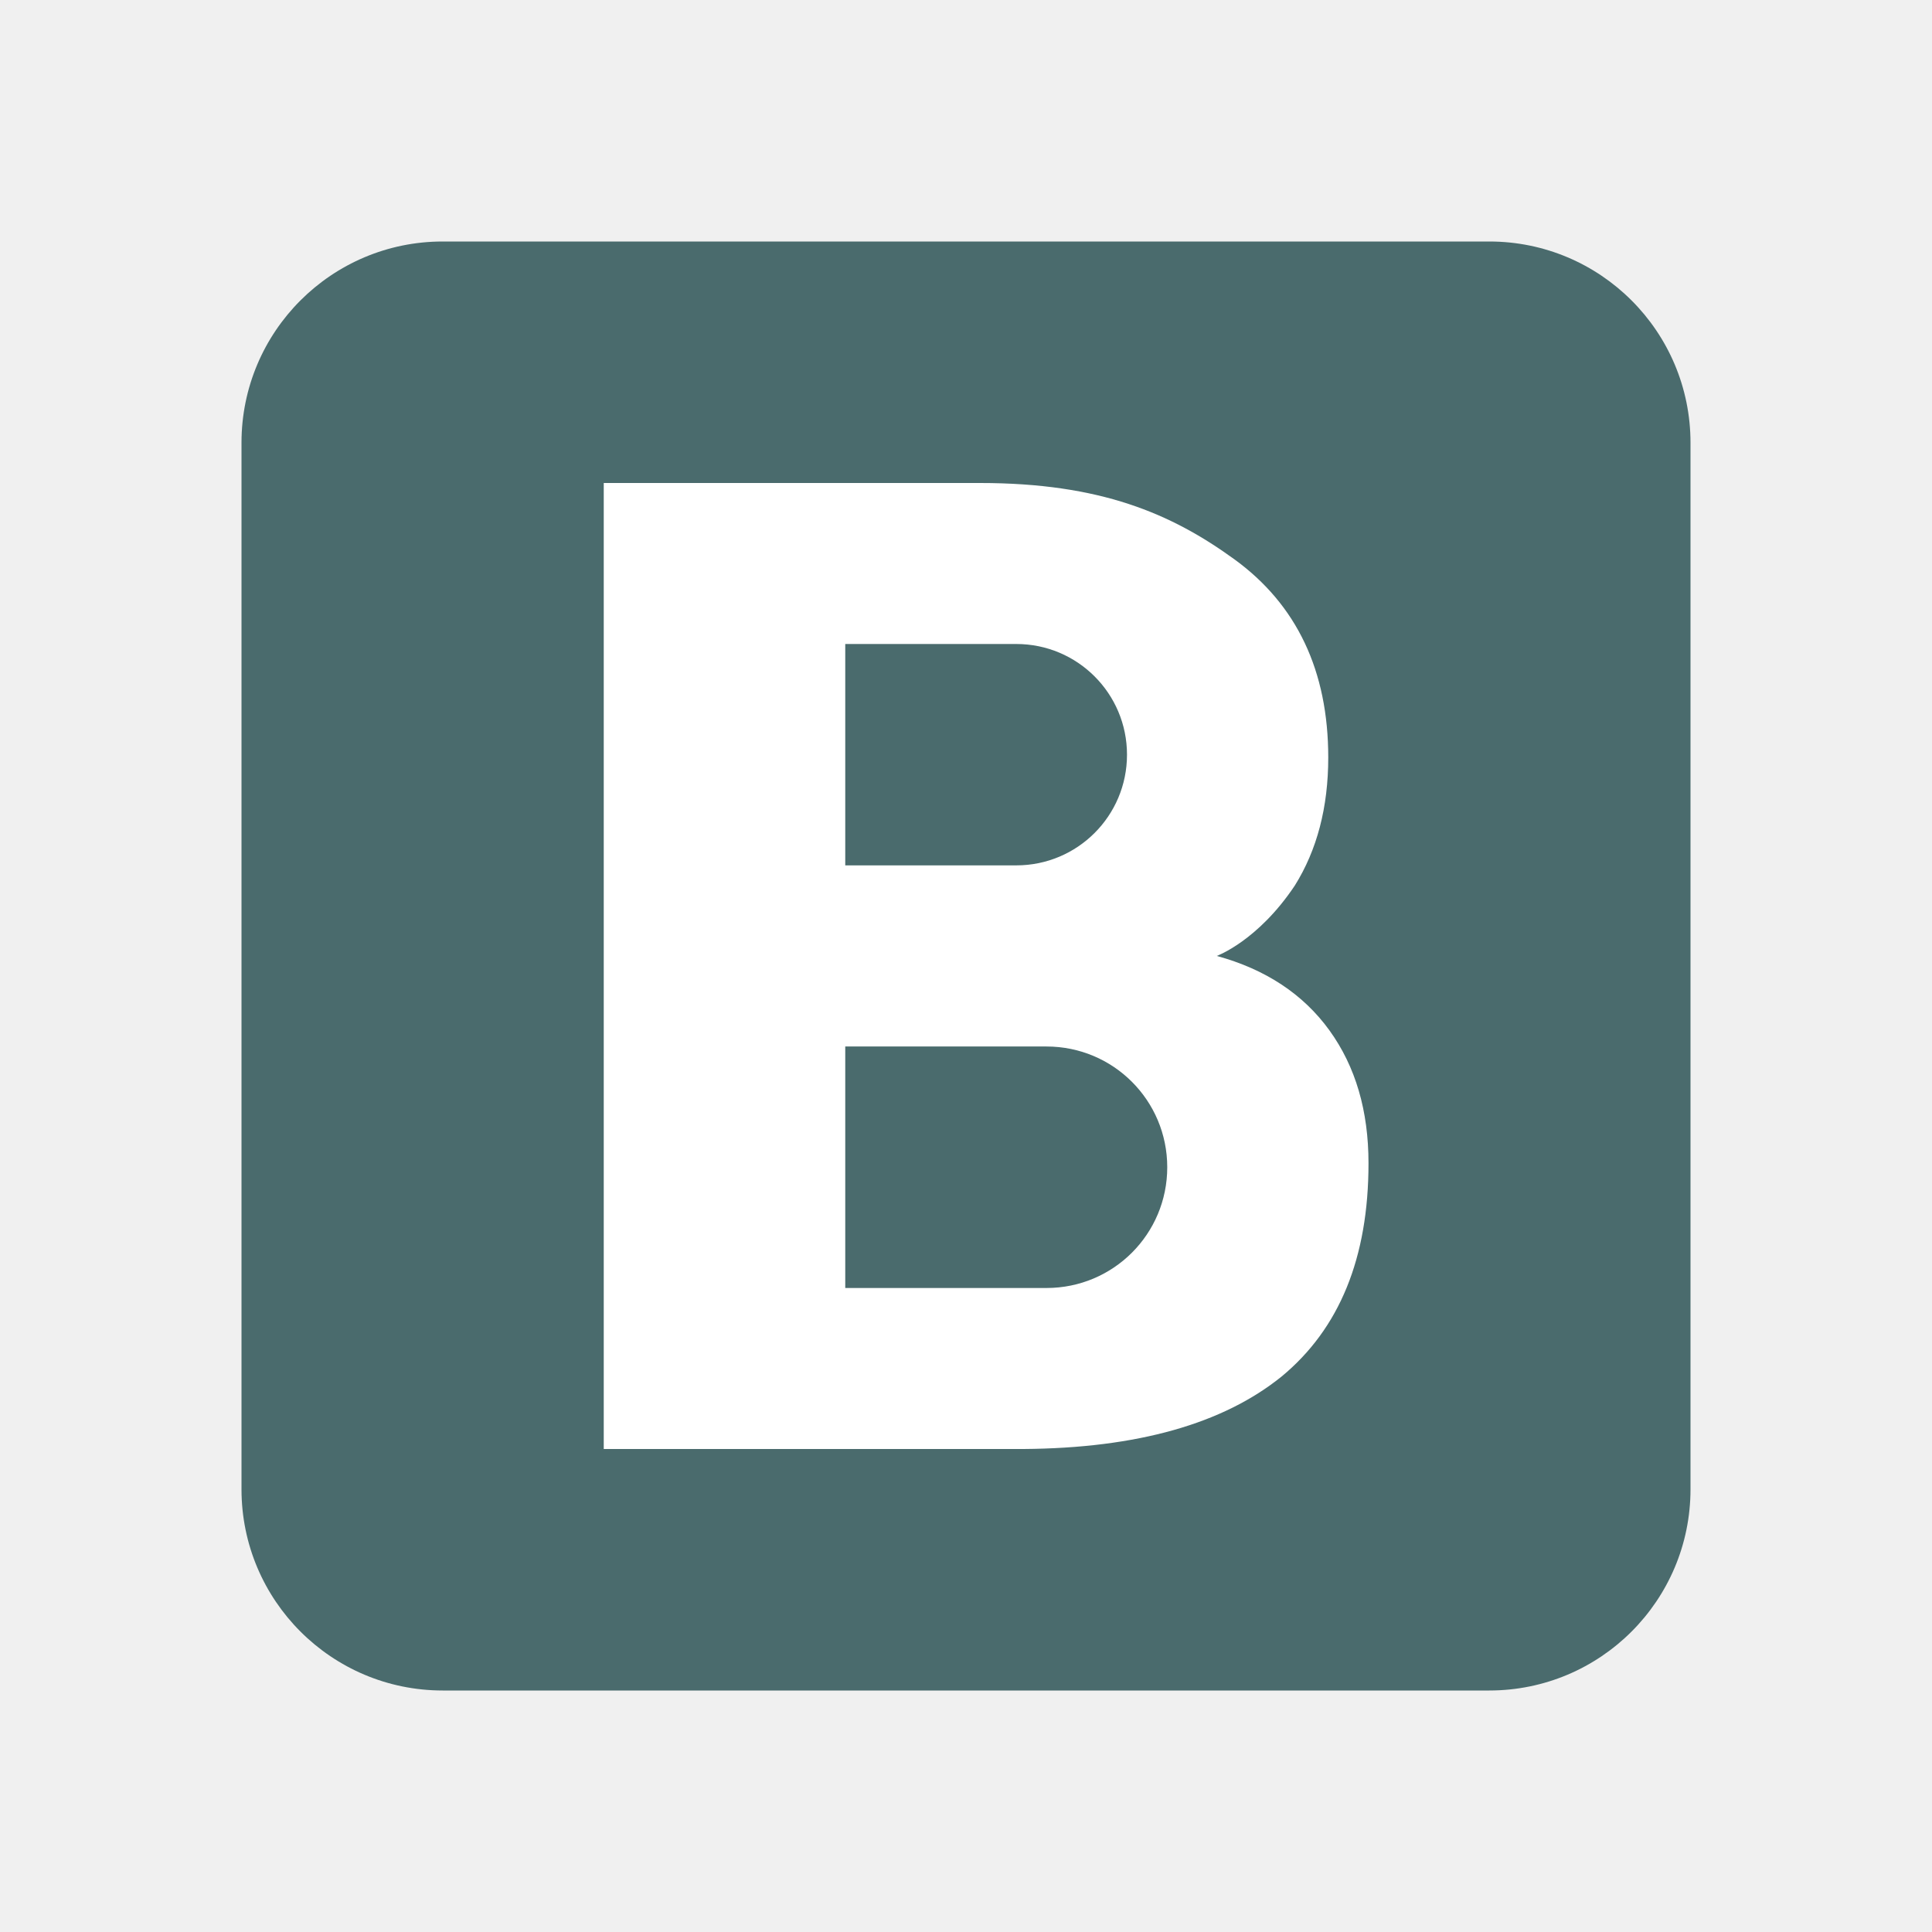
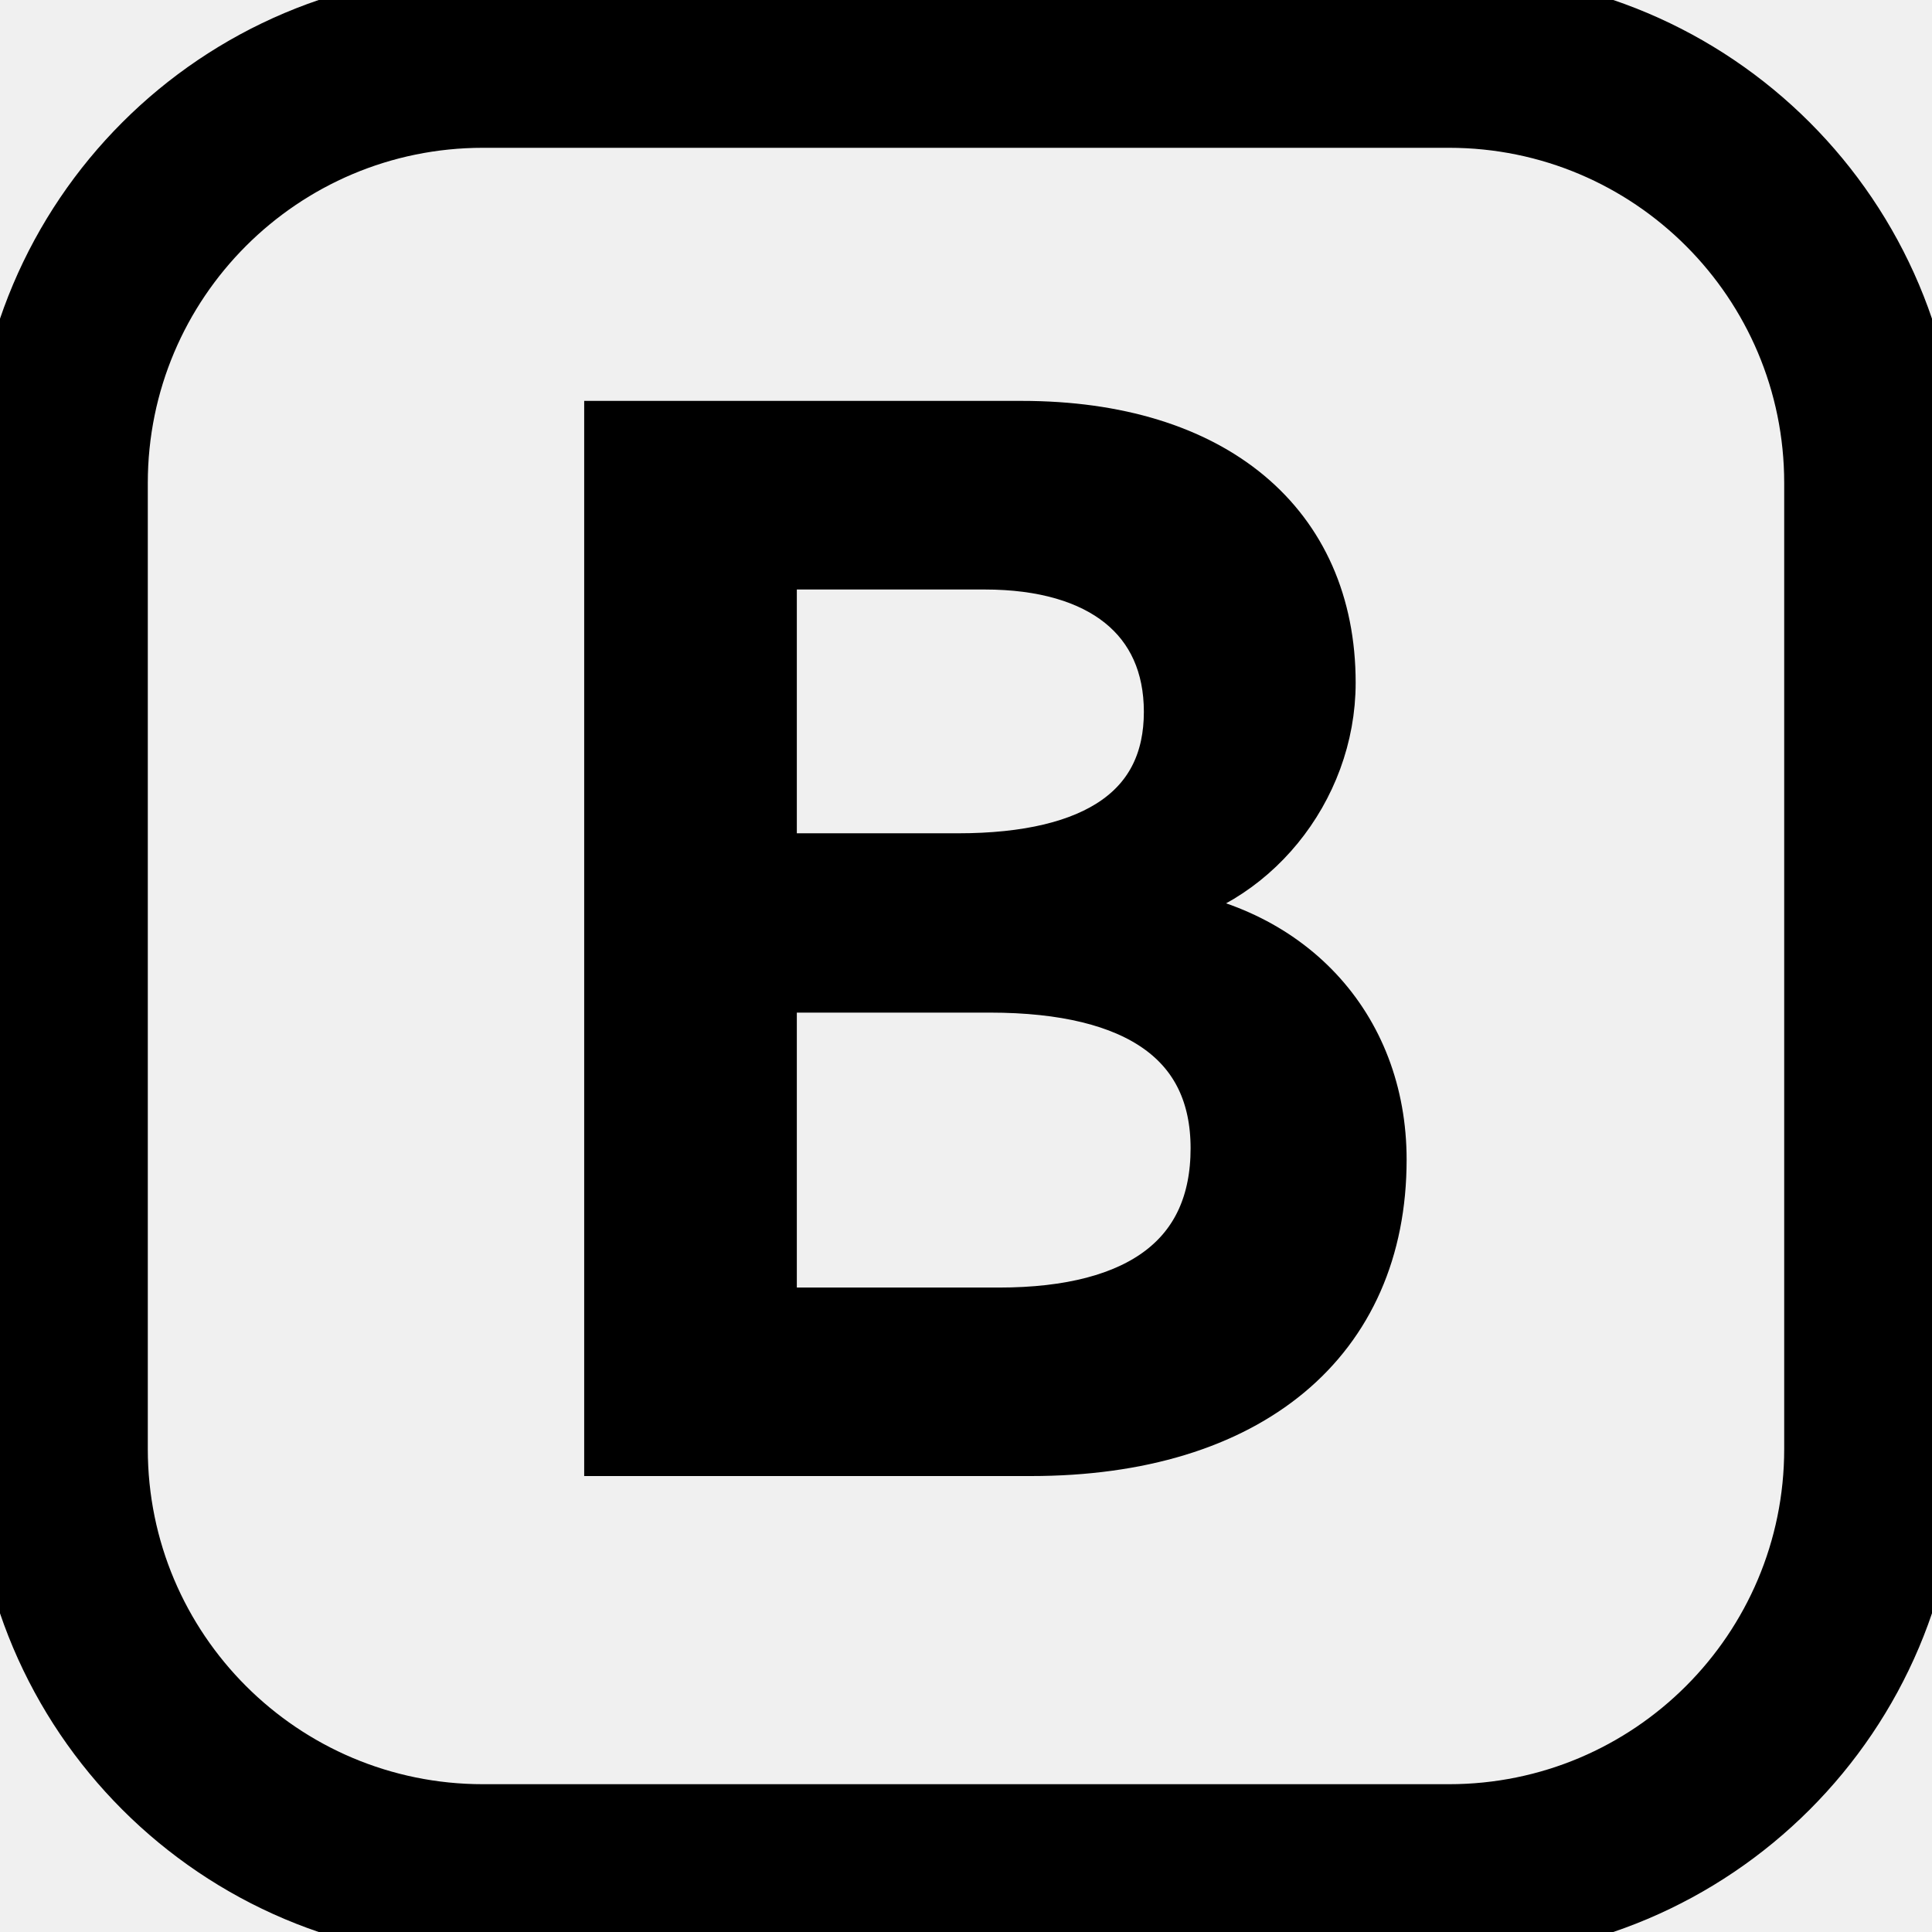
- <svg xmlns="http://www.w3.org/2000/svg" x="0px" y="0px" width="48" height="48" viewBox="0,0,256,256" style="fill:#000000;">
-   <g fill="none" fill-rule="nonzero" stroke="none" stroke-width="1" stroke-linecap="butt" stroke-linejoin="miter" stroke-miterlimit="10" stroke-dasharray="" stroke-dashoffset="0" font-family="none" font-weight="none" font-size="none" text-anchor="none" style="mix-blend-mode: normal">
-     <g transform="scale(5.33333,5.33333)">
-       <path d="M42,37c0,2.762 -2.238,5 -5,5h-26c-2.761,0 -5,-2.238 -5,-5v-26c0,-2.762 2.239,-5 5,-5h26c2.762,0 5,2.238 5,5z" fill="#4a6b6d" />
-       <path d="M33.03,25.6c-0.65,-0.9 -1.59,-1.52 -2.8,-1.85c0,0 1.02,-0.37 1.94,-1.75c0.55,-0.88 0.83,-1.94 0.83,-3.18c0,-2.15 -0.78,-3.8 -2.34,-4.93c-1.56,-1.13 -3.32,-1.89 -6.31,-1.89h-9.35v24h10.43c2.83,-0.02 4.96,-0.63 6.41,-1.8c1.44,-1.19 2.16,-2.95 2.16,-5.3c0,-1.3 -0.32,-2.4 -0.97,-3.3zM21,16c0,0 4.17,0 4.25,0c1.52,0 2.75,1.23 2.75,2.75c0,1.52 -1.23,2.75 -2.75,2.75c-0.08,0 -4.25,0 -4.25,0zM26,32h-5v-6h5c1.66,0 3,1.34 3,3c0,1.66 -1.34,3 -3,3z" fill="#ffffff" />
-     </g>
+ <svg xmlns="http://www.w3.org/2000/svg" viewBox="0 0 16.00 16.00" fill="#000000" class="bi bi-bootstrap" stroke="#000000" stroke-width="0.448">
+   <g id="SVGRepo_bgCarrier" stroke-width="0" />
+   <g id="SVGRepo_tracerCarrier" stroke-linecap="round" stroke-linejoin="round" />
+   <g id="SVGRepo_iconCarrier">
+     <path d="M5.062 12h3.475c1.804 0 2.888-.908 2.888-2.396 0-1.102-.761-1.916-1.904-2.034v-.1c.832-.14 1.482-.93 1.482-1.816 0-1.3-.955-2.11-2.542-2.11H5.062V12zm1.313-4.875V4.658h1.78c.973 0 1.542.457 1.542 1.237 0 .802-.604 1.23-1.764 1.23H6.375zm0 3.762V8.162h1.822c1.236 0 1.887.463 1.887 1.348 0 .896-.627 1.377-1.811 1.377H6.375z" />
+     <path d="M0 4a4 4 0 0 1 4-4h8a4 4 0 0 1 4 4v8a4 4 0 0 1-4 4H4a4 4 0 0 1-4-4V4zm4-3a3 3 0 0 0-3 3v8a3 3 0 0 0 3 3h8a3 3 0 0 0 3-3V4a3 3 0 0 0-3-3H4z" />
  </g>
</svg>
